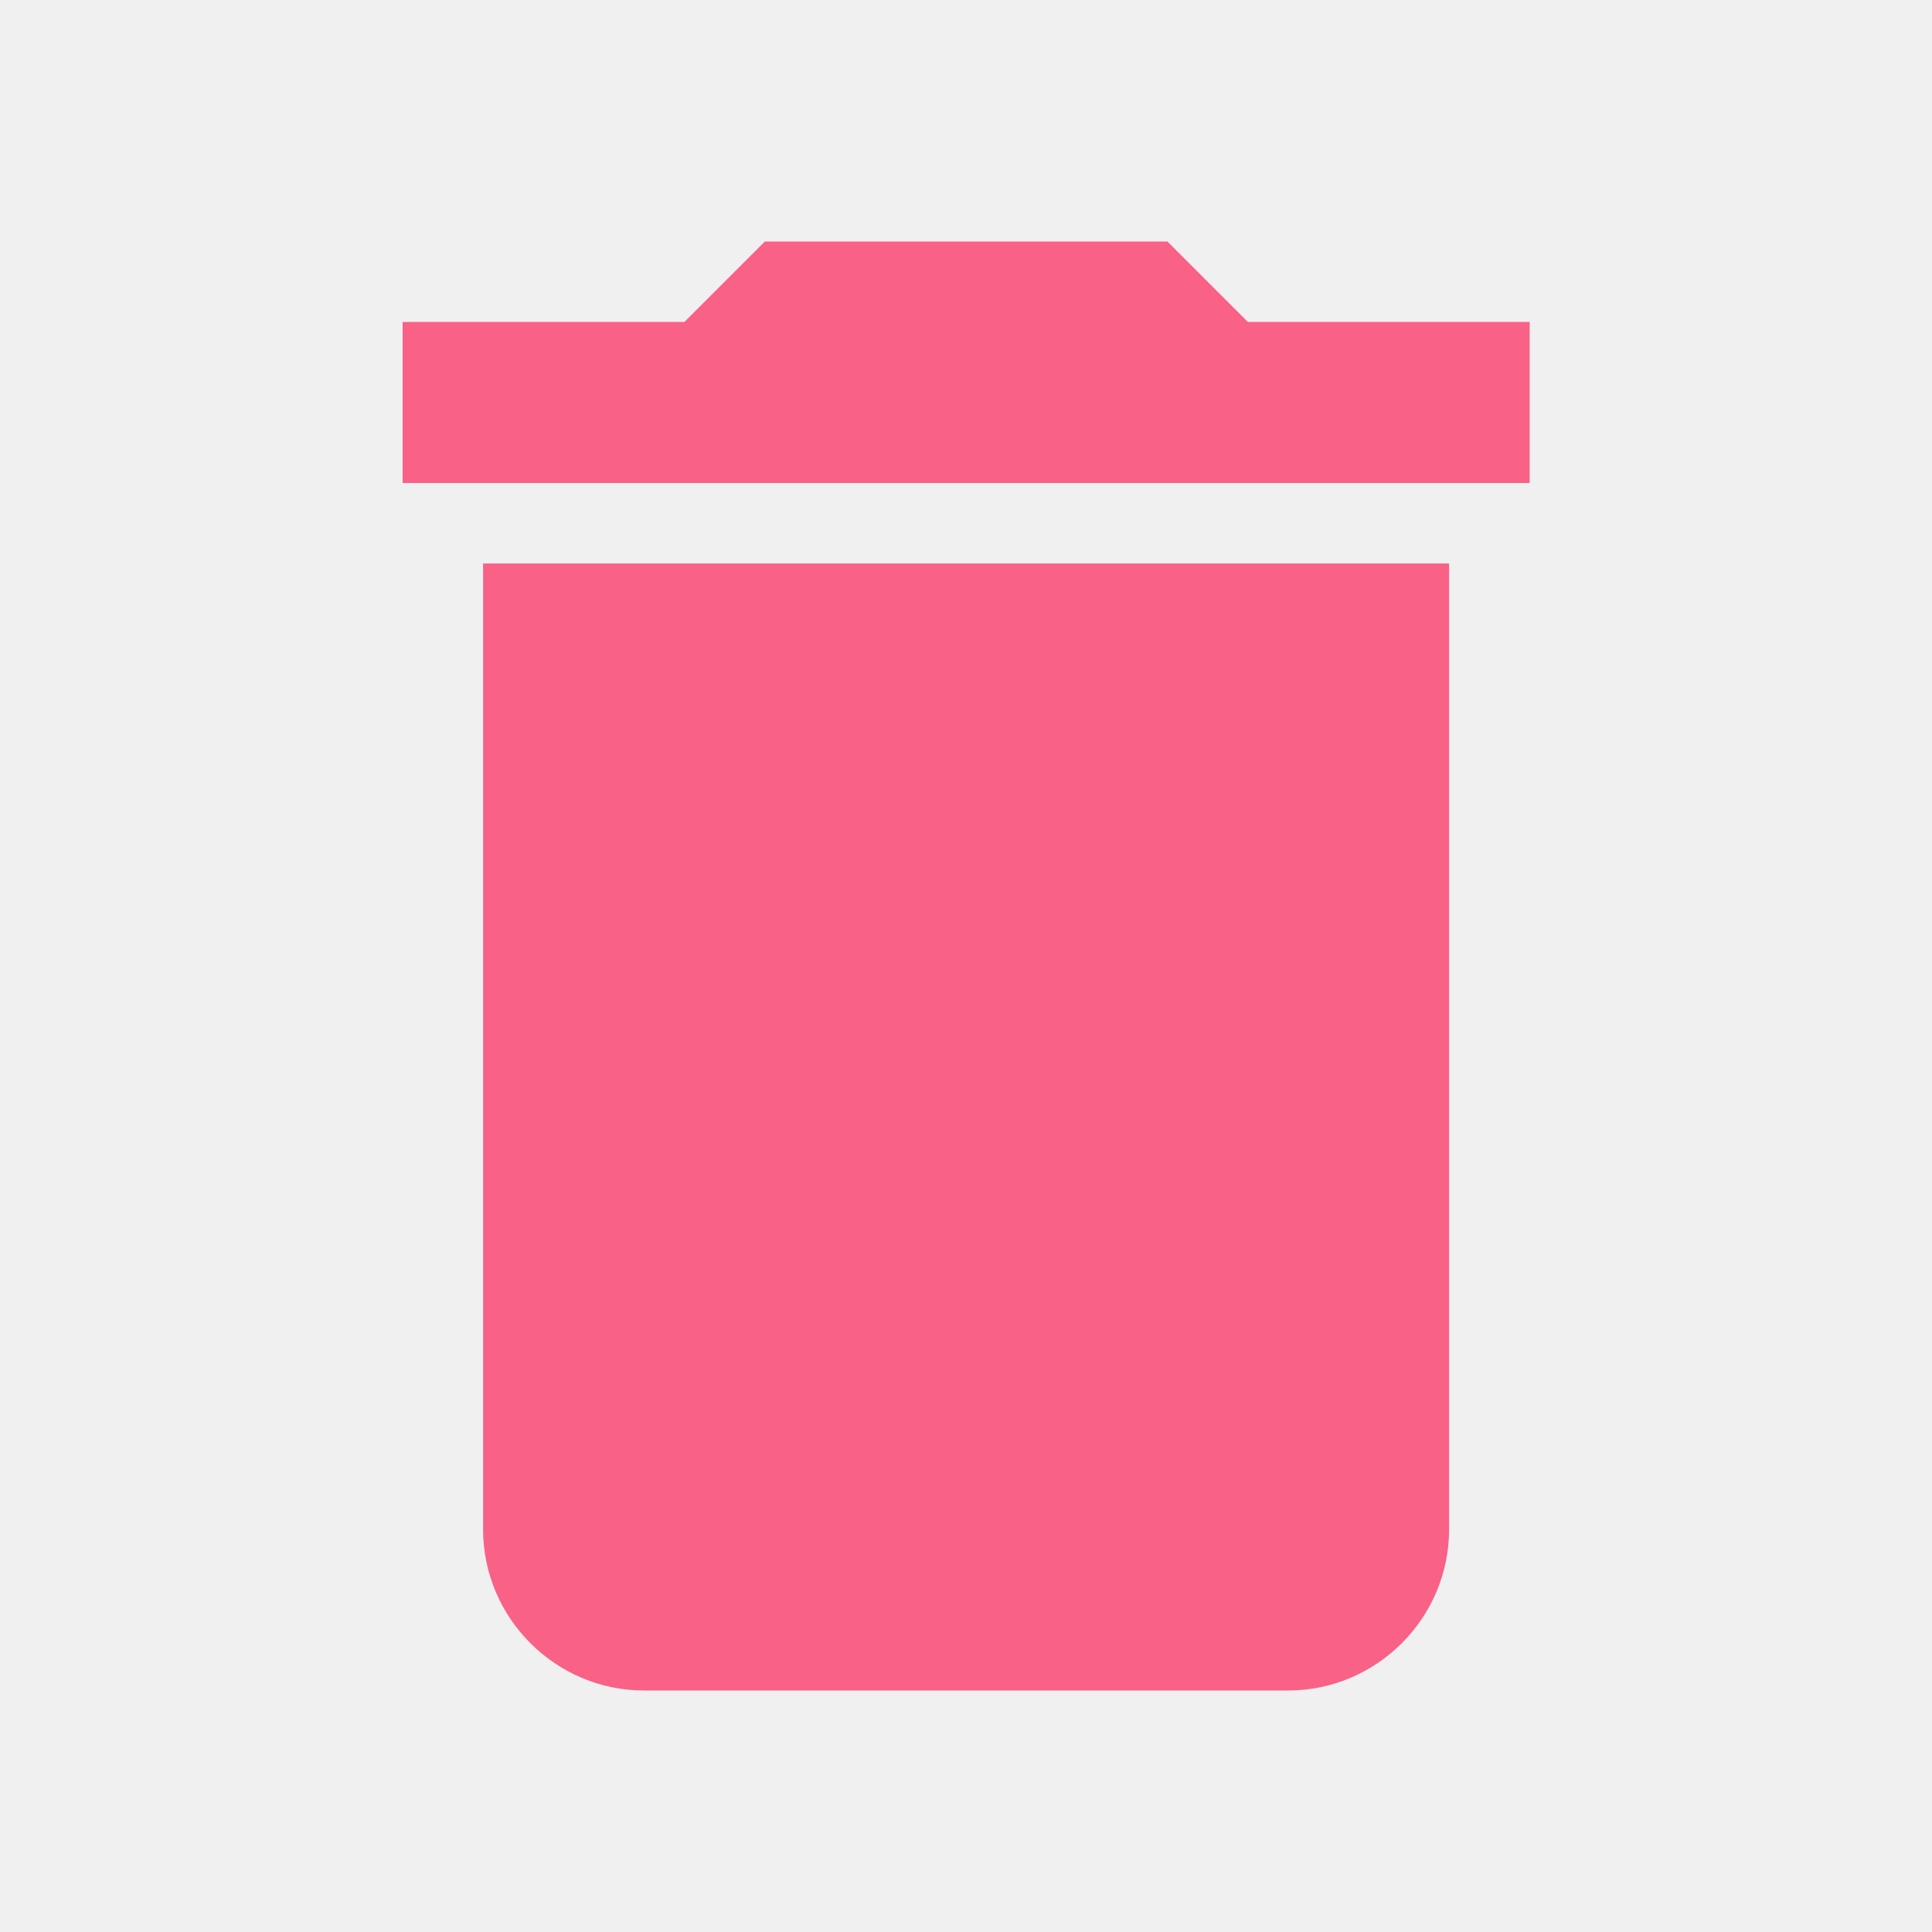
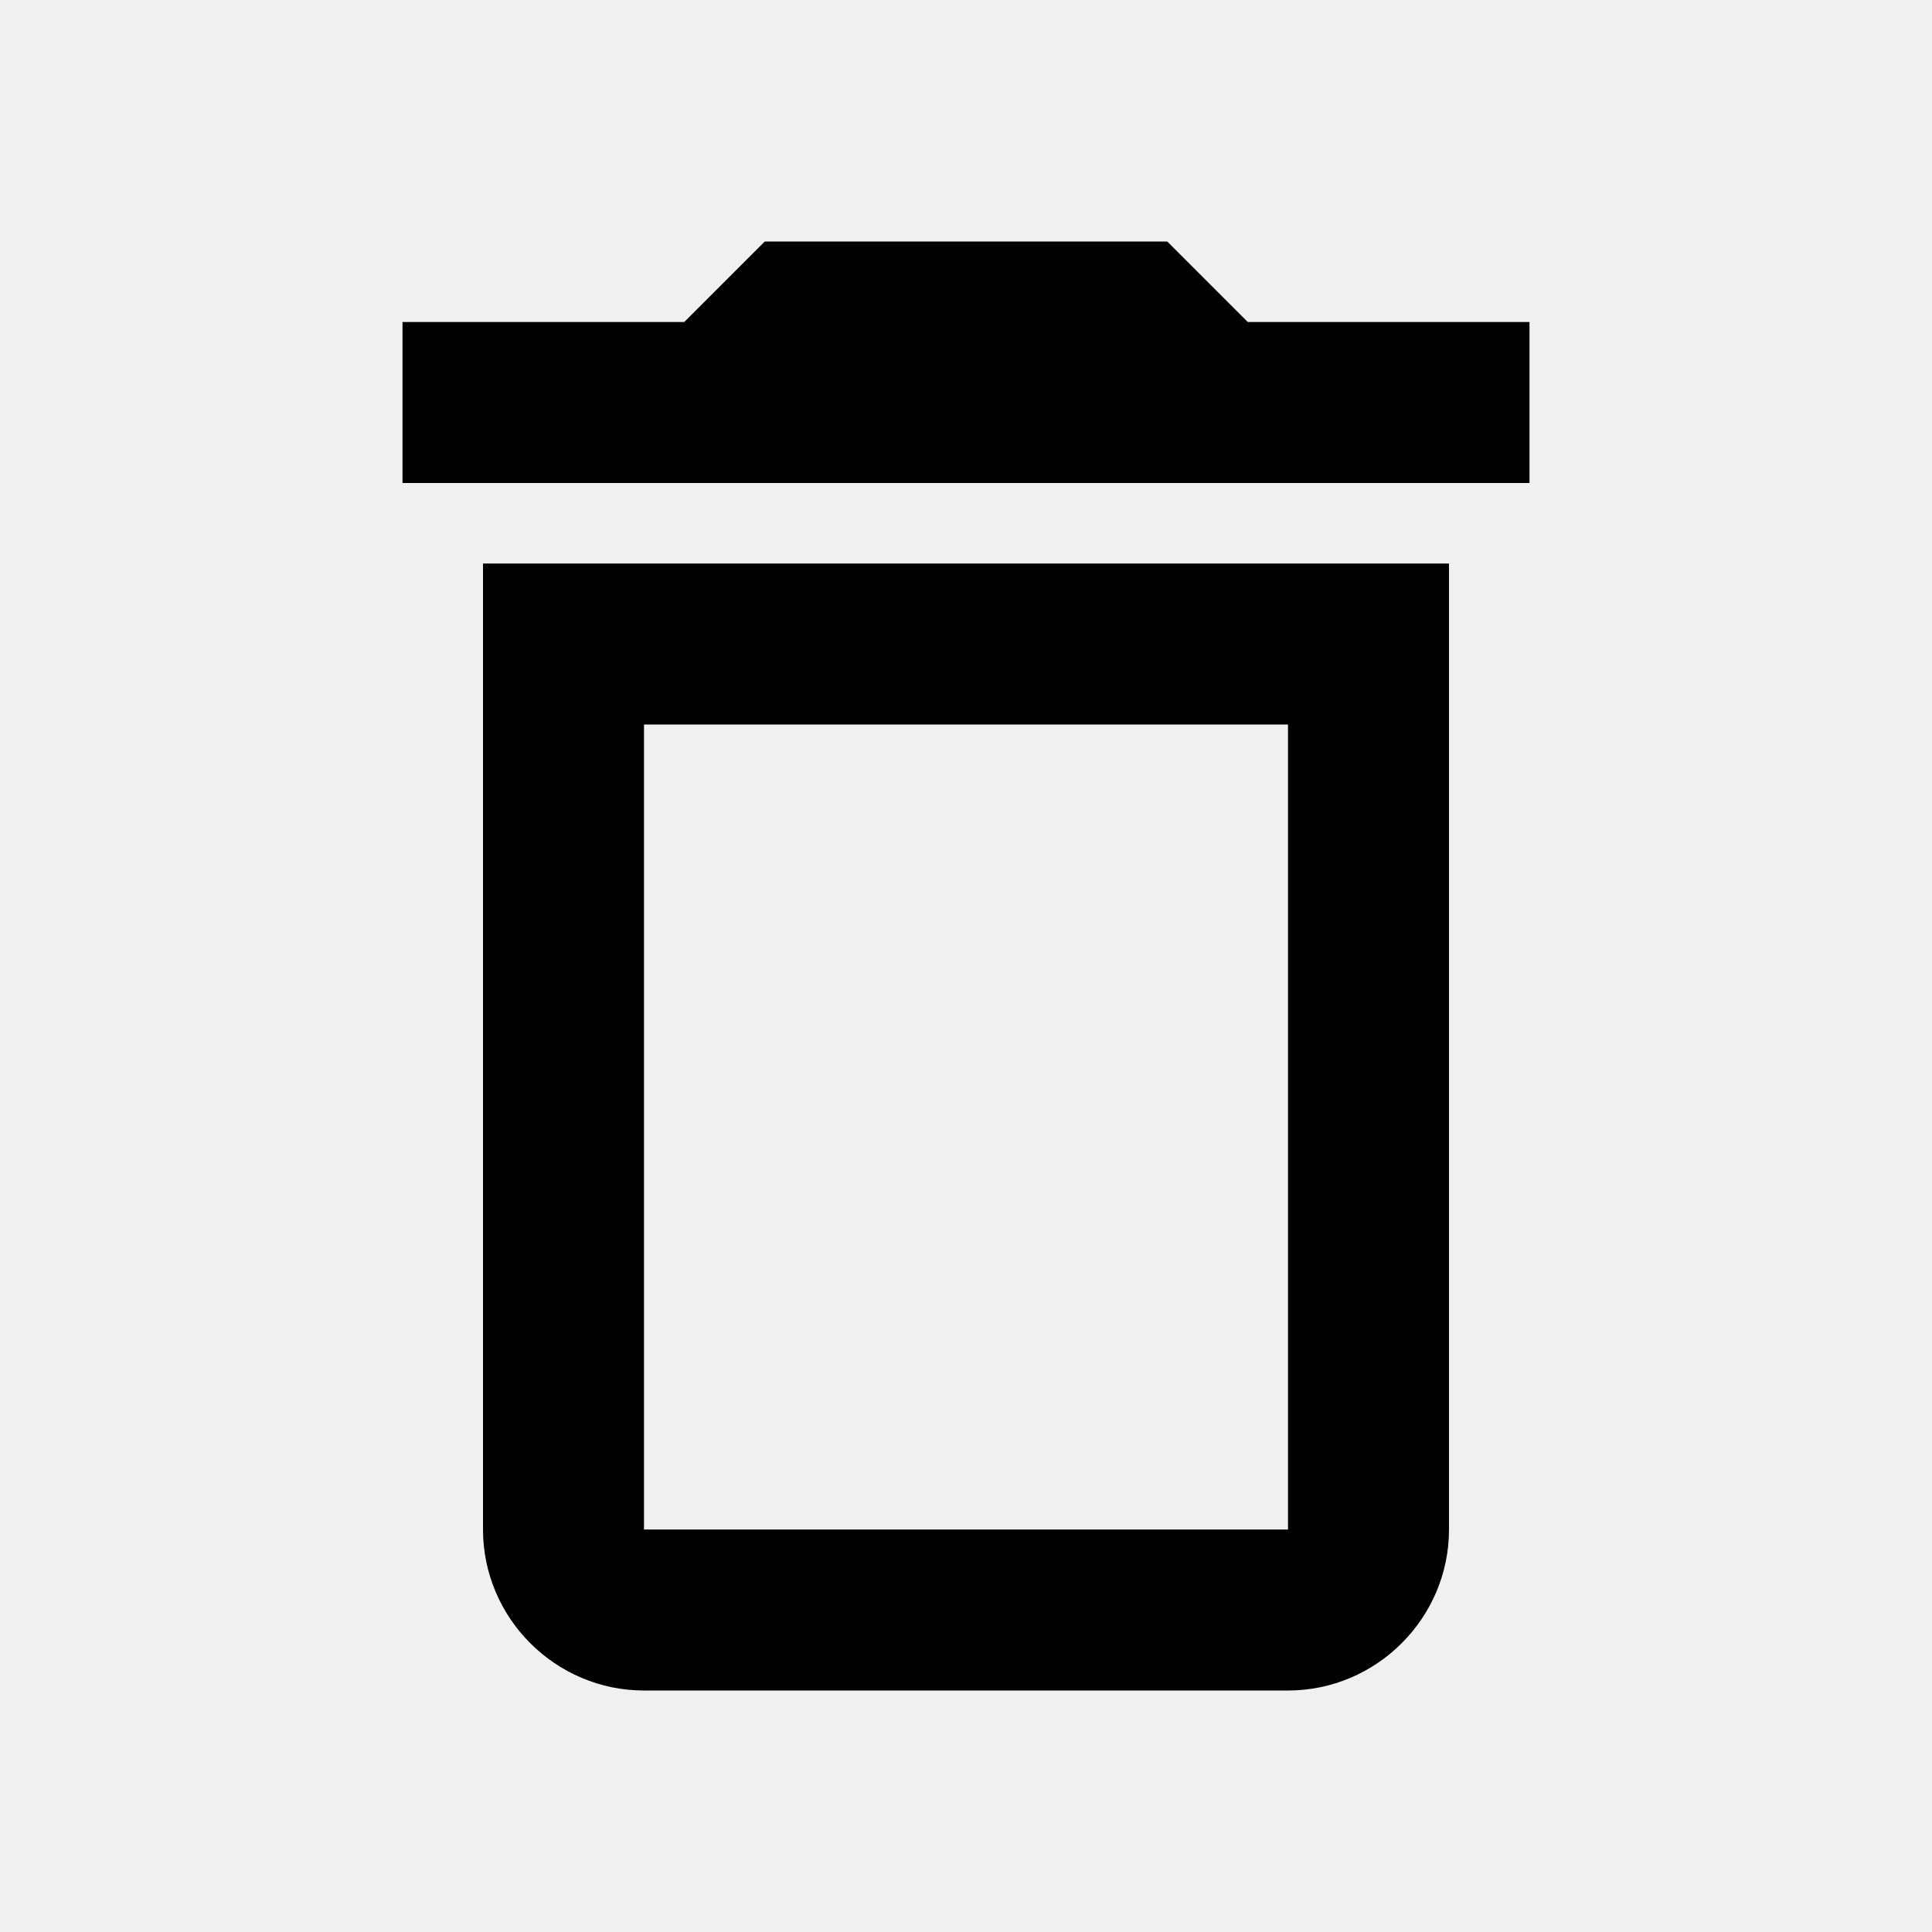
- <svg xmlns="http://www.w3.org/2000/svg" width="20" height="20" viewBox="0 0 20 20" fill="none">
-   <g clip-path="url(#clip0_4154_25091)">
-     <path d="M5.001 15.833C5.001 16.75 5.751 17.5 6.668 17.5H13.335C14.251 17.5 15.001 16.75 15.001 15.833V5.833H5.001V15.833ZM15.835 3.333H12.918L12.085 2.5H7.918L7.085 3.333H4.168V5H15.835V3.333Z" fill="#FA6187" />
-   </g>
-   <defs>
-     <clipPath id="clip0_4154_25091">
-       <rect width="20" height="20" fill="white" />
-     </clipPath>
-   </defs>
+ <svg xmlns="http://www.w3.org/2000/svg" height="24px" viewBox="0 0 24 24" width="24px" fill="currentColor">
+   <path d="M0 0h24v24H0V0z" fill="none" />
+   <path d="M16 9v10H8V9h8m-1.5-6h-5l-1 1H5v2h14V4h-3.5l-1-1zM18 7H6v12c0 1.1.9 2 2 2h8c1.1 0 2-.9 2-2V7z" />
</svg>
